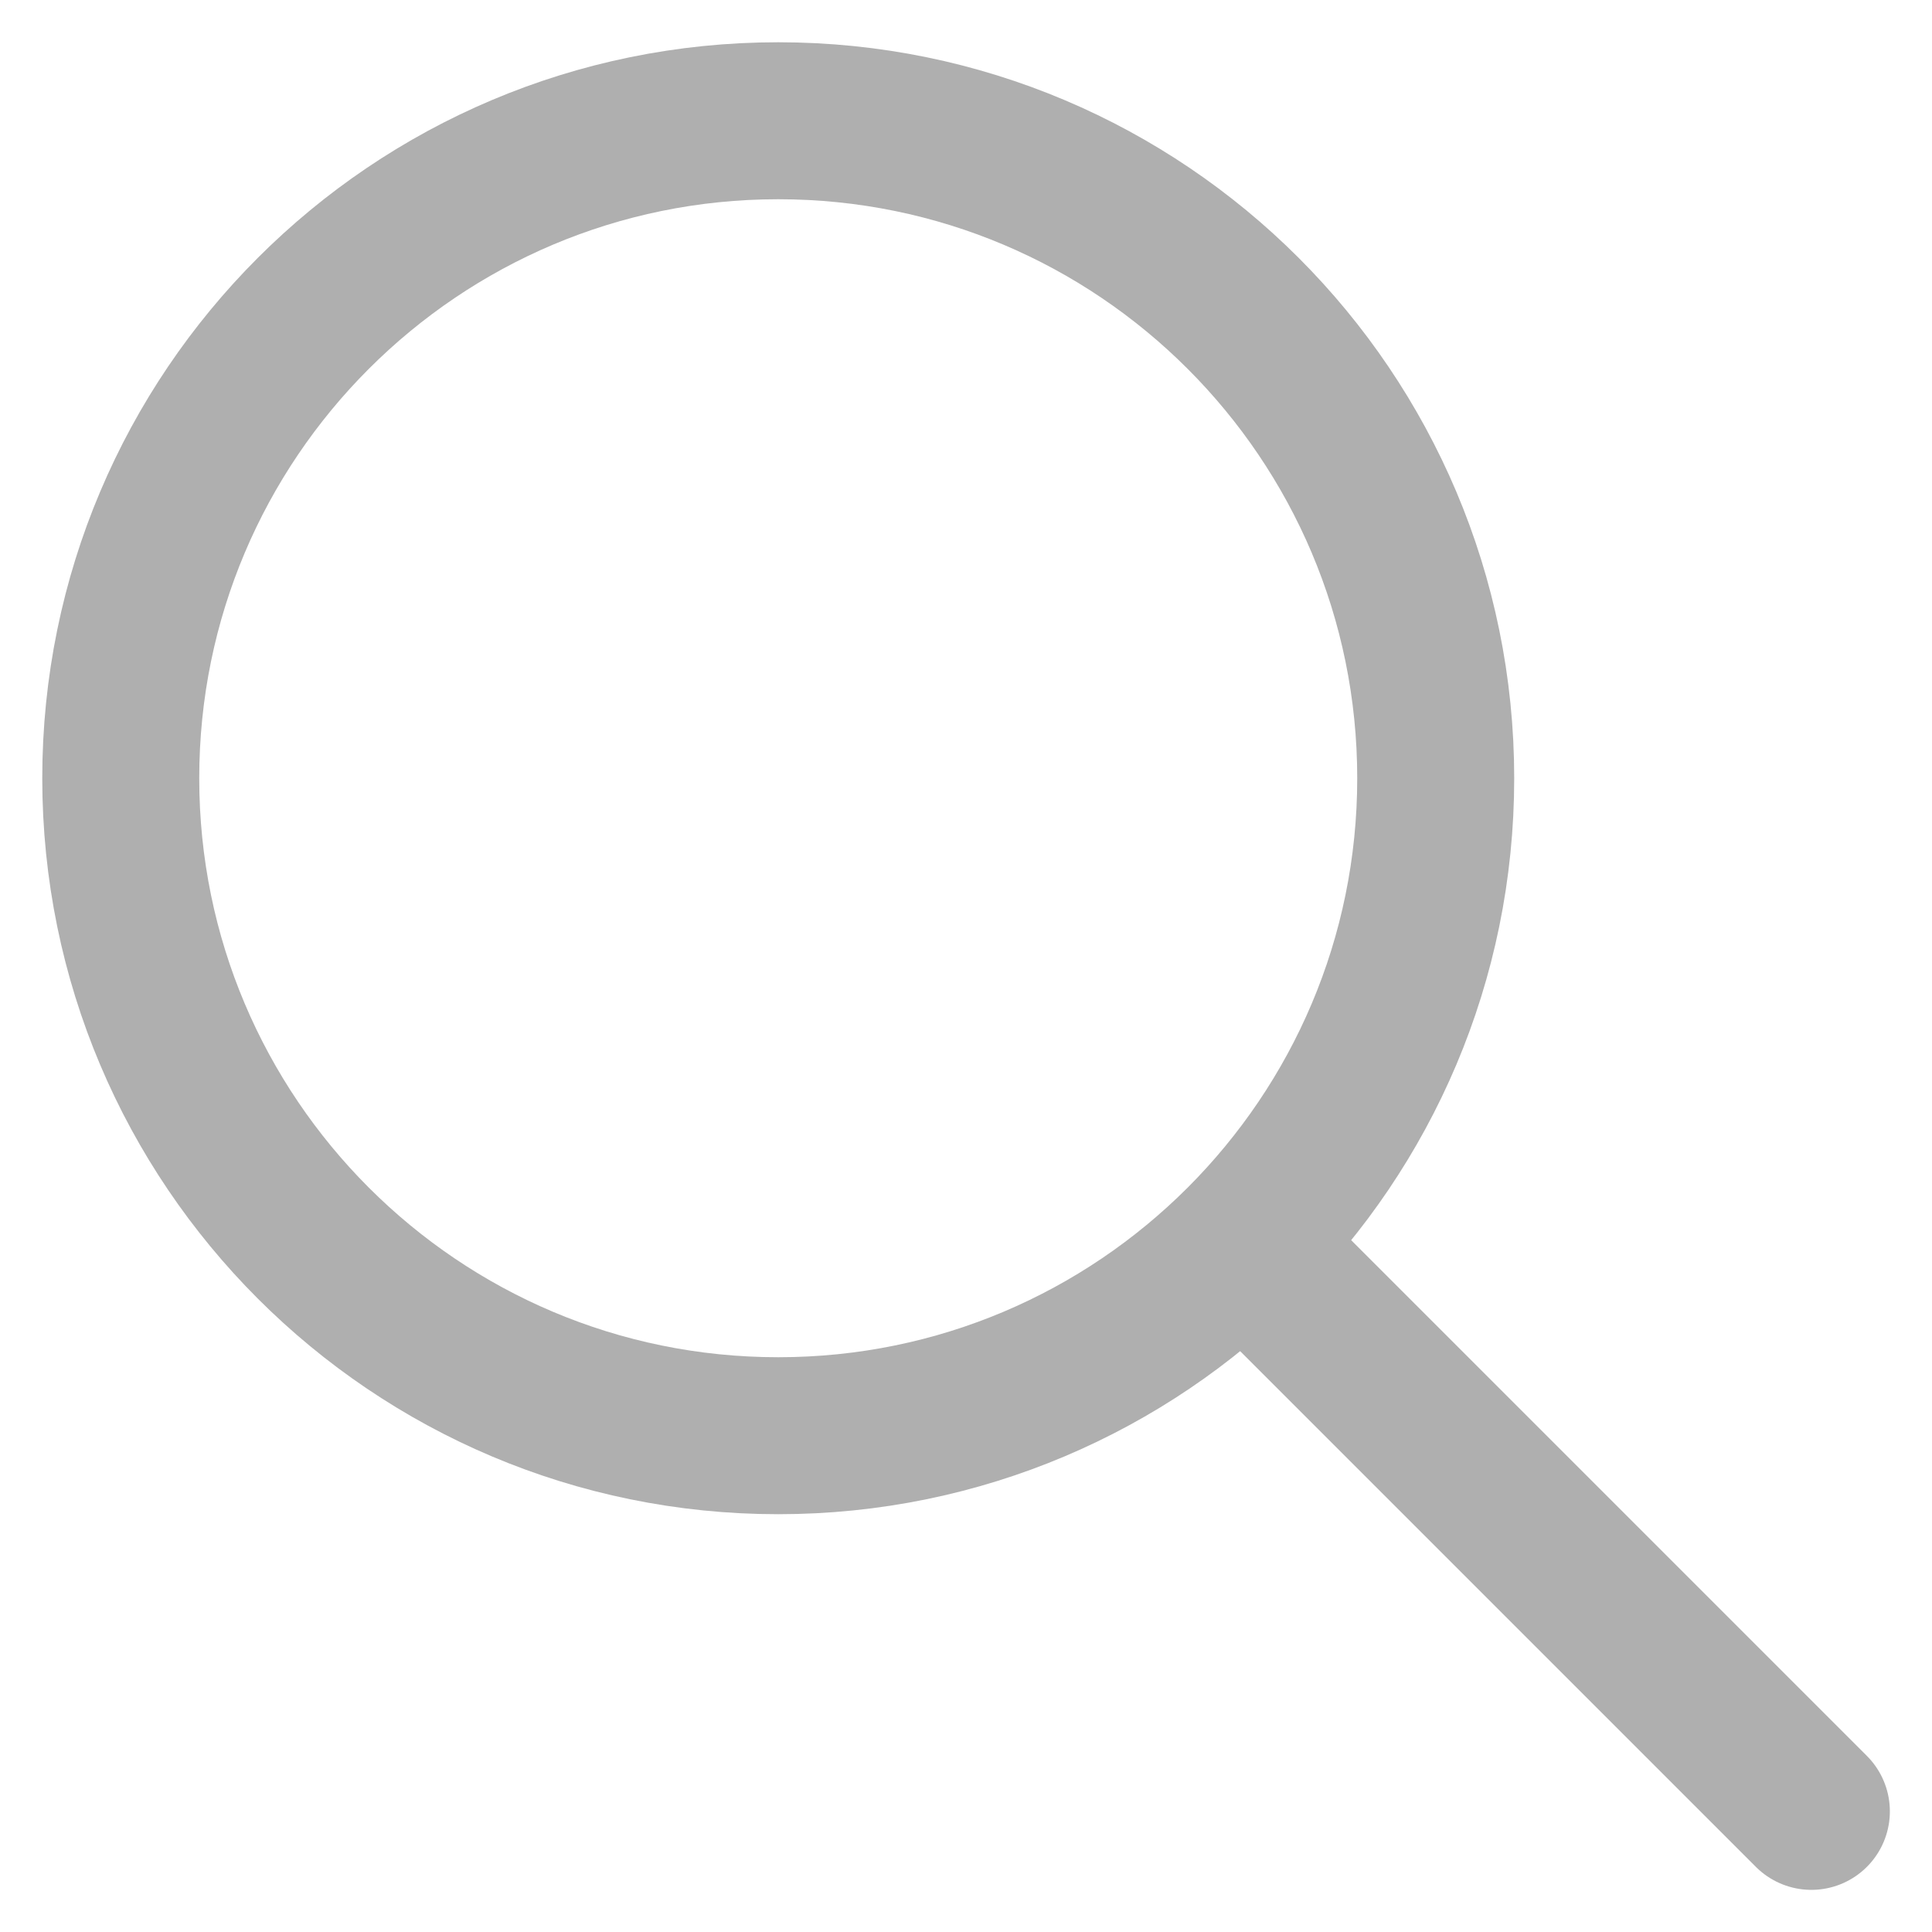
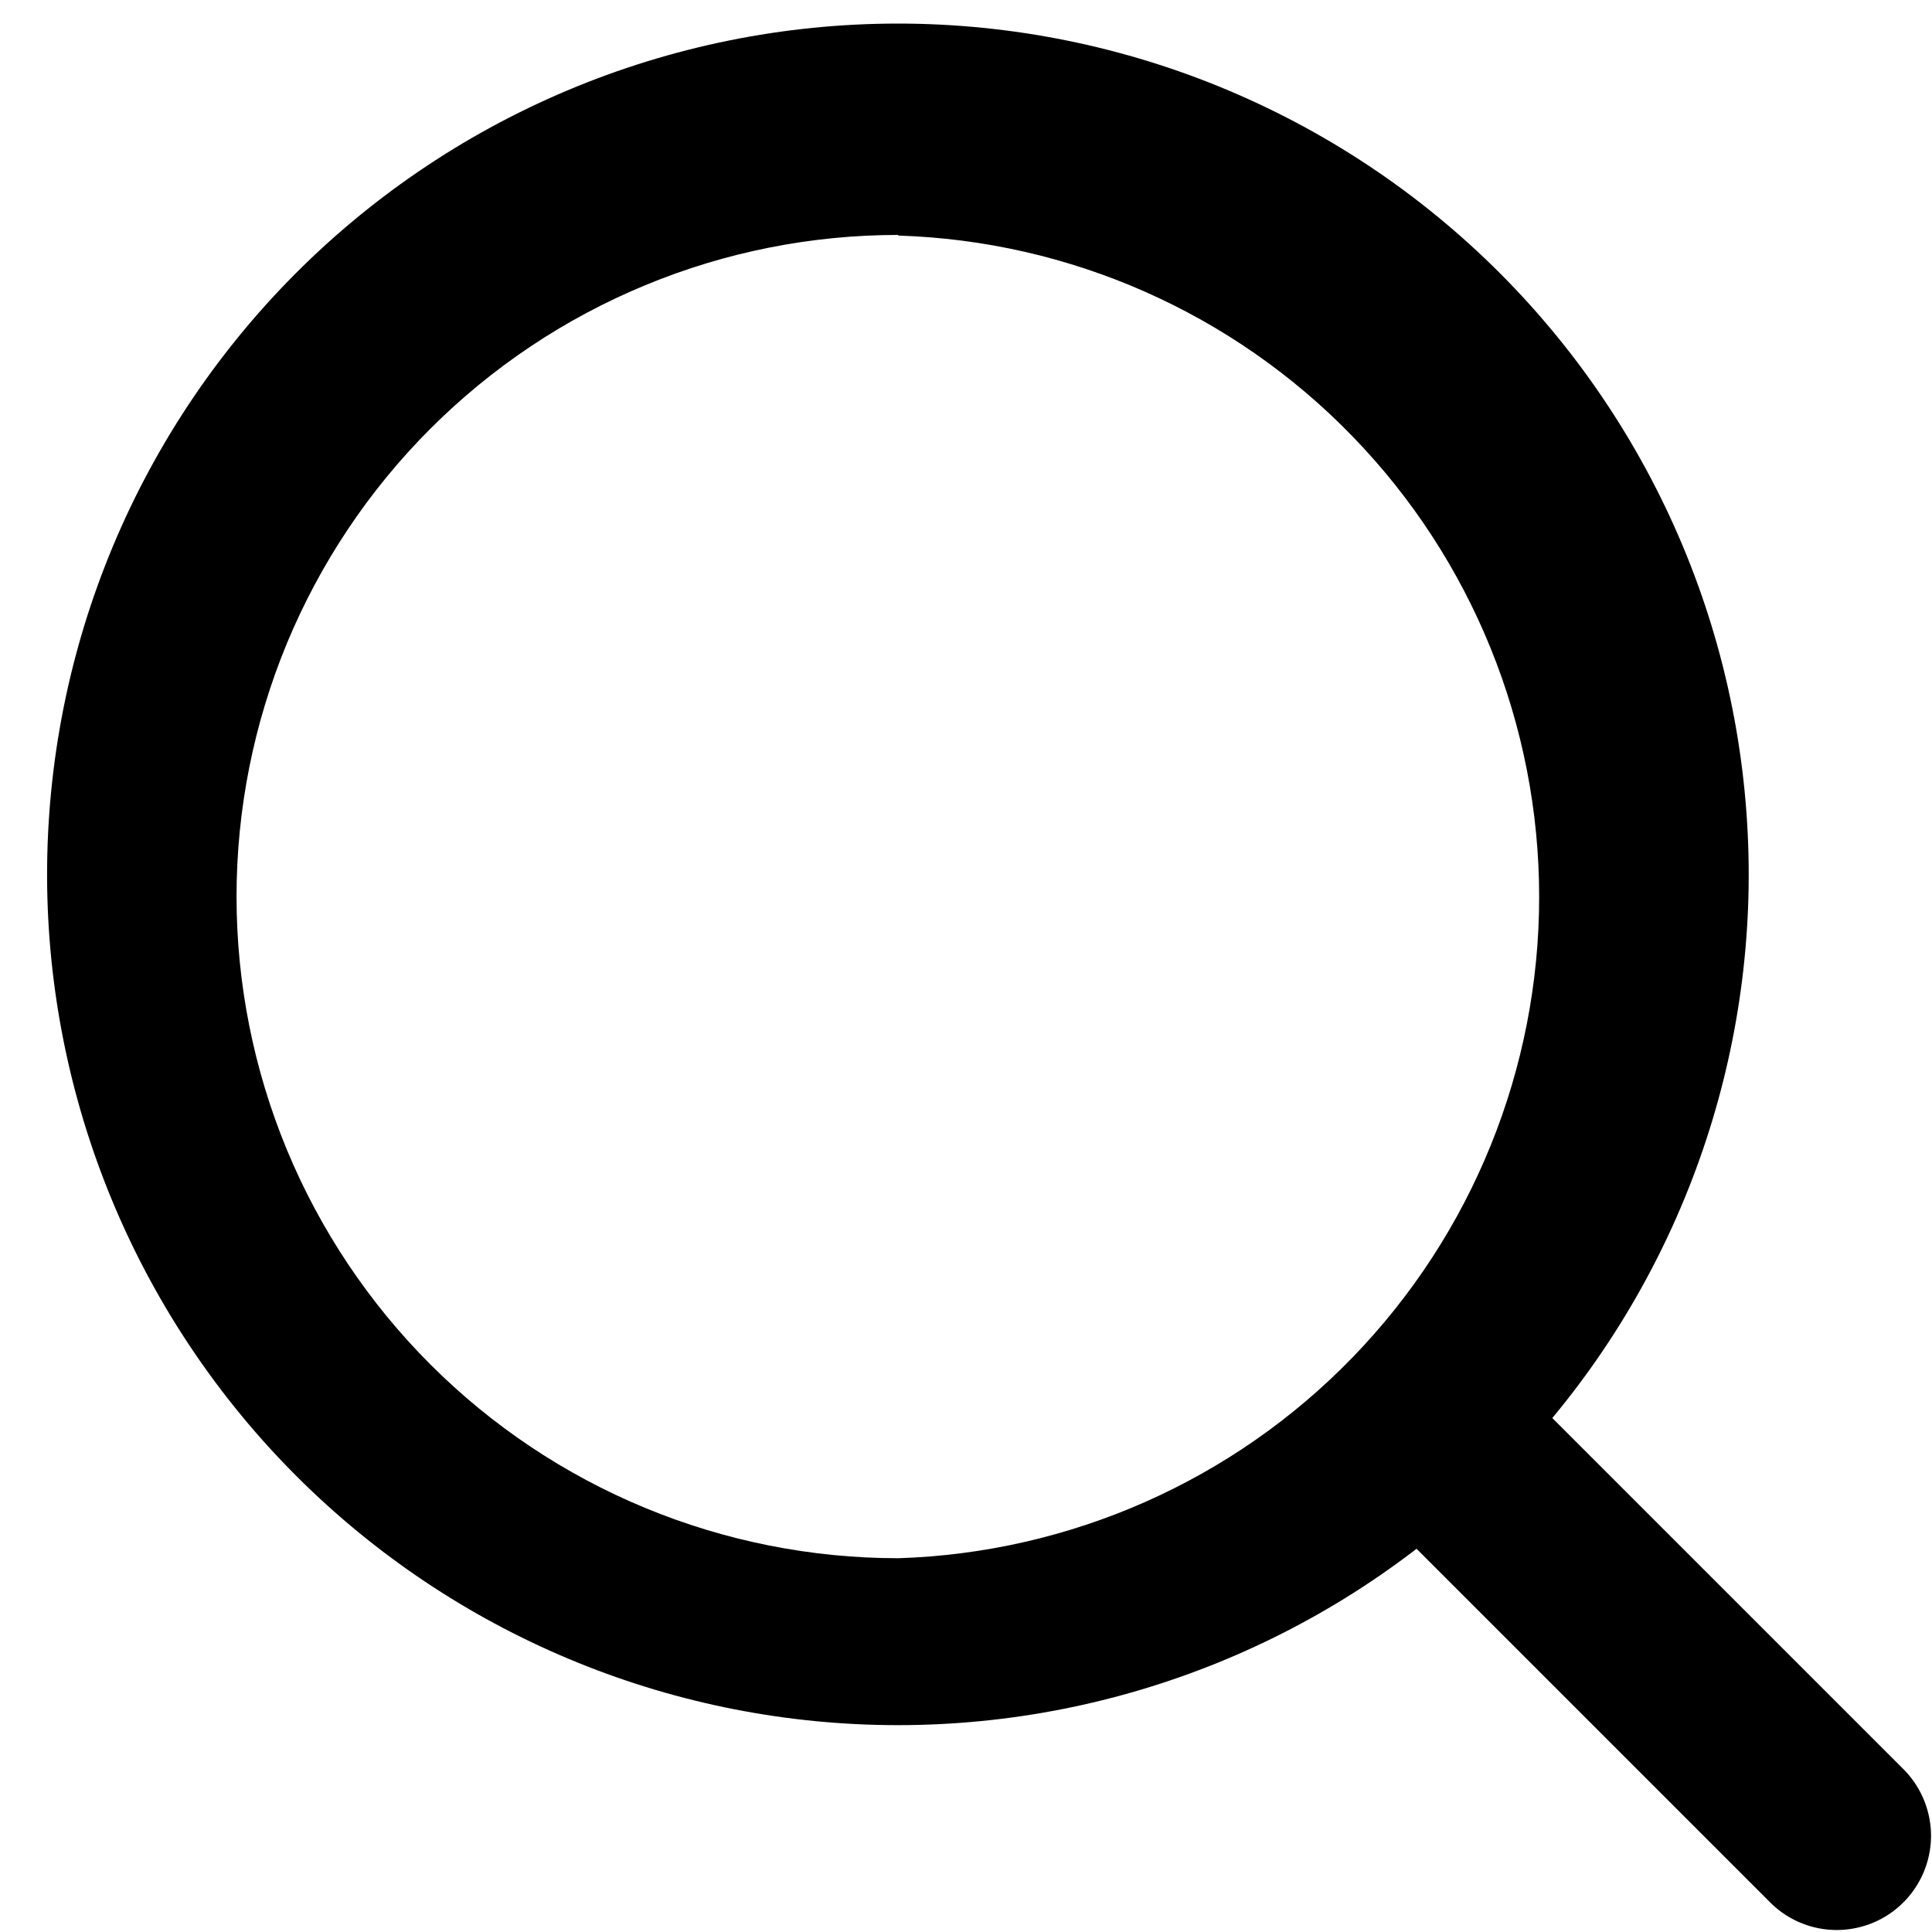
- <svg xmlns="http://www.w3.org/2000/svg" width="16" height="16" viewBox="0 0 16 16" fill="none">
-   <path d="M10.334 10.334L15.001 15.001" stroke="#AFAFAF" stroke-width="1.3" stroke-linecap="round" stroke-linejoin="round" />
-   <path d="M11.89 6.445C11.89 9.452 9.452 11.89 6.445 11.89C3.438 11.89 1 9.452 1 6.445C1 3.438 3.438 1 6.445 1C9.452 1 11.89 3.438 11.89 6.445Z" stroke="#AFAFAF" stroke-width="1.3" />
+ <svg xmlns="http://www.w3.org/2000/svg" width="30" height="30" viewBox="0 0 30 30" fill="none">
+   <path fill-rule="evenodd" clip-rule="evenodd" d="M13.948 3.648C12.598 3.648 11.262 3.913 10.016 4.43C8.769 4.946 7.637 5.703 6.683 6.657C5.729 7.611 4.972 8.744 4.455 9.99C3.939 11.237 3.673 12.573 3.673 13.922C3.673 15.271 3.939 16.607 4.455 17.854C4.972 19.1 5.729 20.233 6.683 21.187C7.637 22.141 8.769 22.898 10.016 23.414C11.262 23.93 12.598 24.196 13.948 24.196C16.615 24.112 19.146 22.994 21.003 21.077C22.861 19.16 23.9 16.596 23.9 13.927C23.9 11.258 22.861 8.693 21.003 6.777C19.146 4.86 16.615 3.741 13.948 3.658V3.648ZM0.736 13.942C0.688 12.177 0.993 10.42 1.635 8.775C2.277 7.13 3.242 5.631 4.473 4.365C5.704 3.1 7.176 2.094 8.803 1.407C10.429 0.72 12.177 0.366 13.943 0.366C15.708 0.366 17.456 0.72 19.082 1.407C20.709 2.094 22.181 3.1 23.412 4.365C24.643 5.631 25.608 7.13 26.25 8.775C26.892 10.42 27.197 12.177 27.149 13.942C27.053 17.381 25.62 20.648 23.154 23.047C20.688 25.446 17.383 26.788 13.943 26.788C10.502 26.788 7.197 25.446 4.731 23.047C2.265 20.648 0.832 17.381 0.736 13.942Z" fill="currentColor" />
+   <path fill-rule="evenodd" clip-rule="evenodd" d="M21.154 21.138C21.428 20.864 21.8 20.71 22.188 20.71C22.576 20.71 22.948 20.864 23.223 21.138L29.581 27.496C29.844 27.773 29.989 28.142 29.985 28.523C29.98 28.905 29.826 29.27 29.556 29.54C29.286 29.811 28.921 29.964 28.539 29.969C28.157 29.974 27.788 29.829 27.512 29.565L21.154 23.207C20.879 22.933 20.725 22.561 20.725 22.173C20.725 21.785 20.879 21.413 21.154 21.138Z" fill="currentColor" />
</svg>
